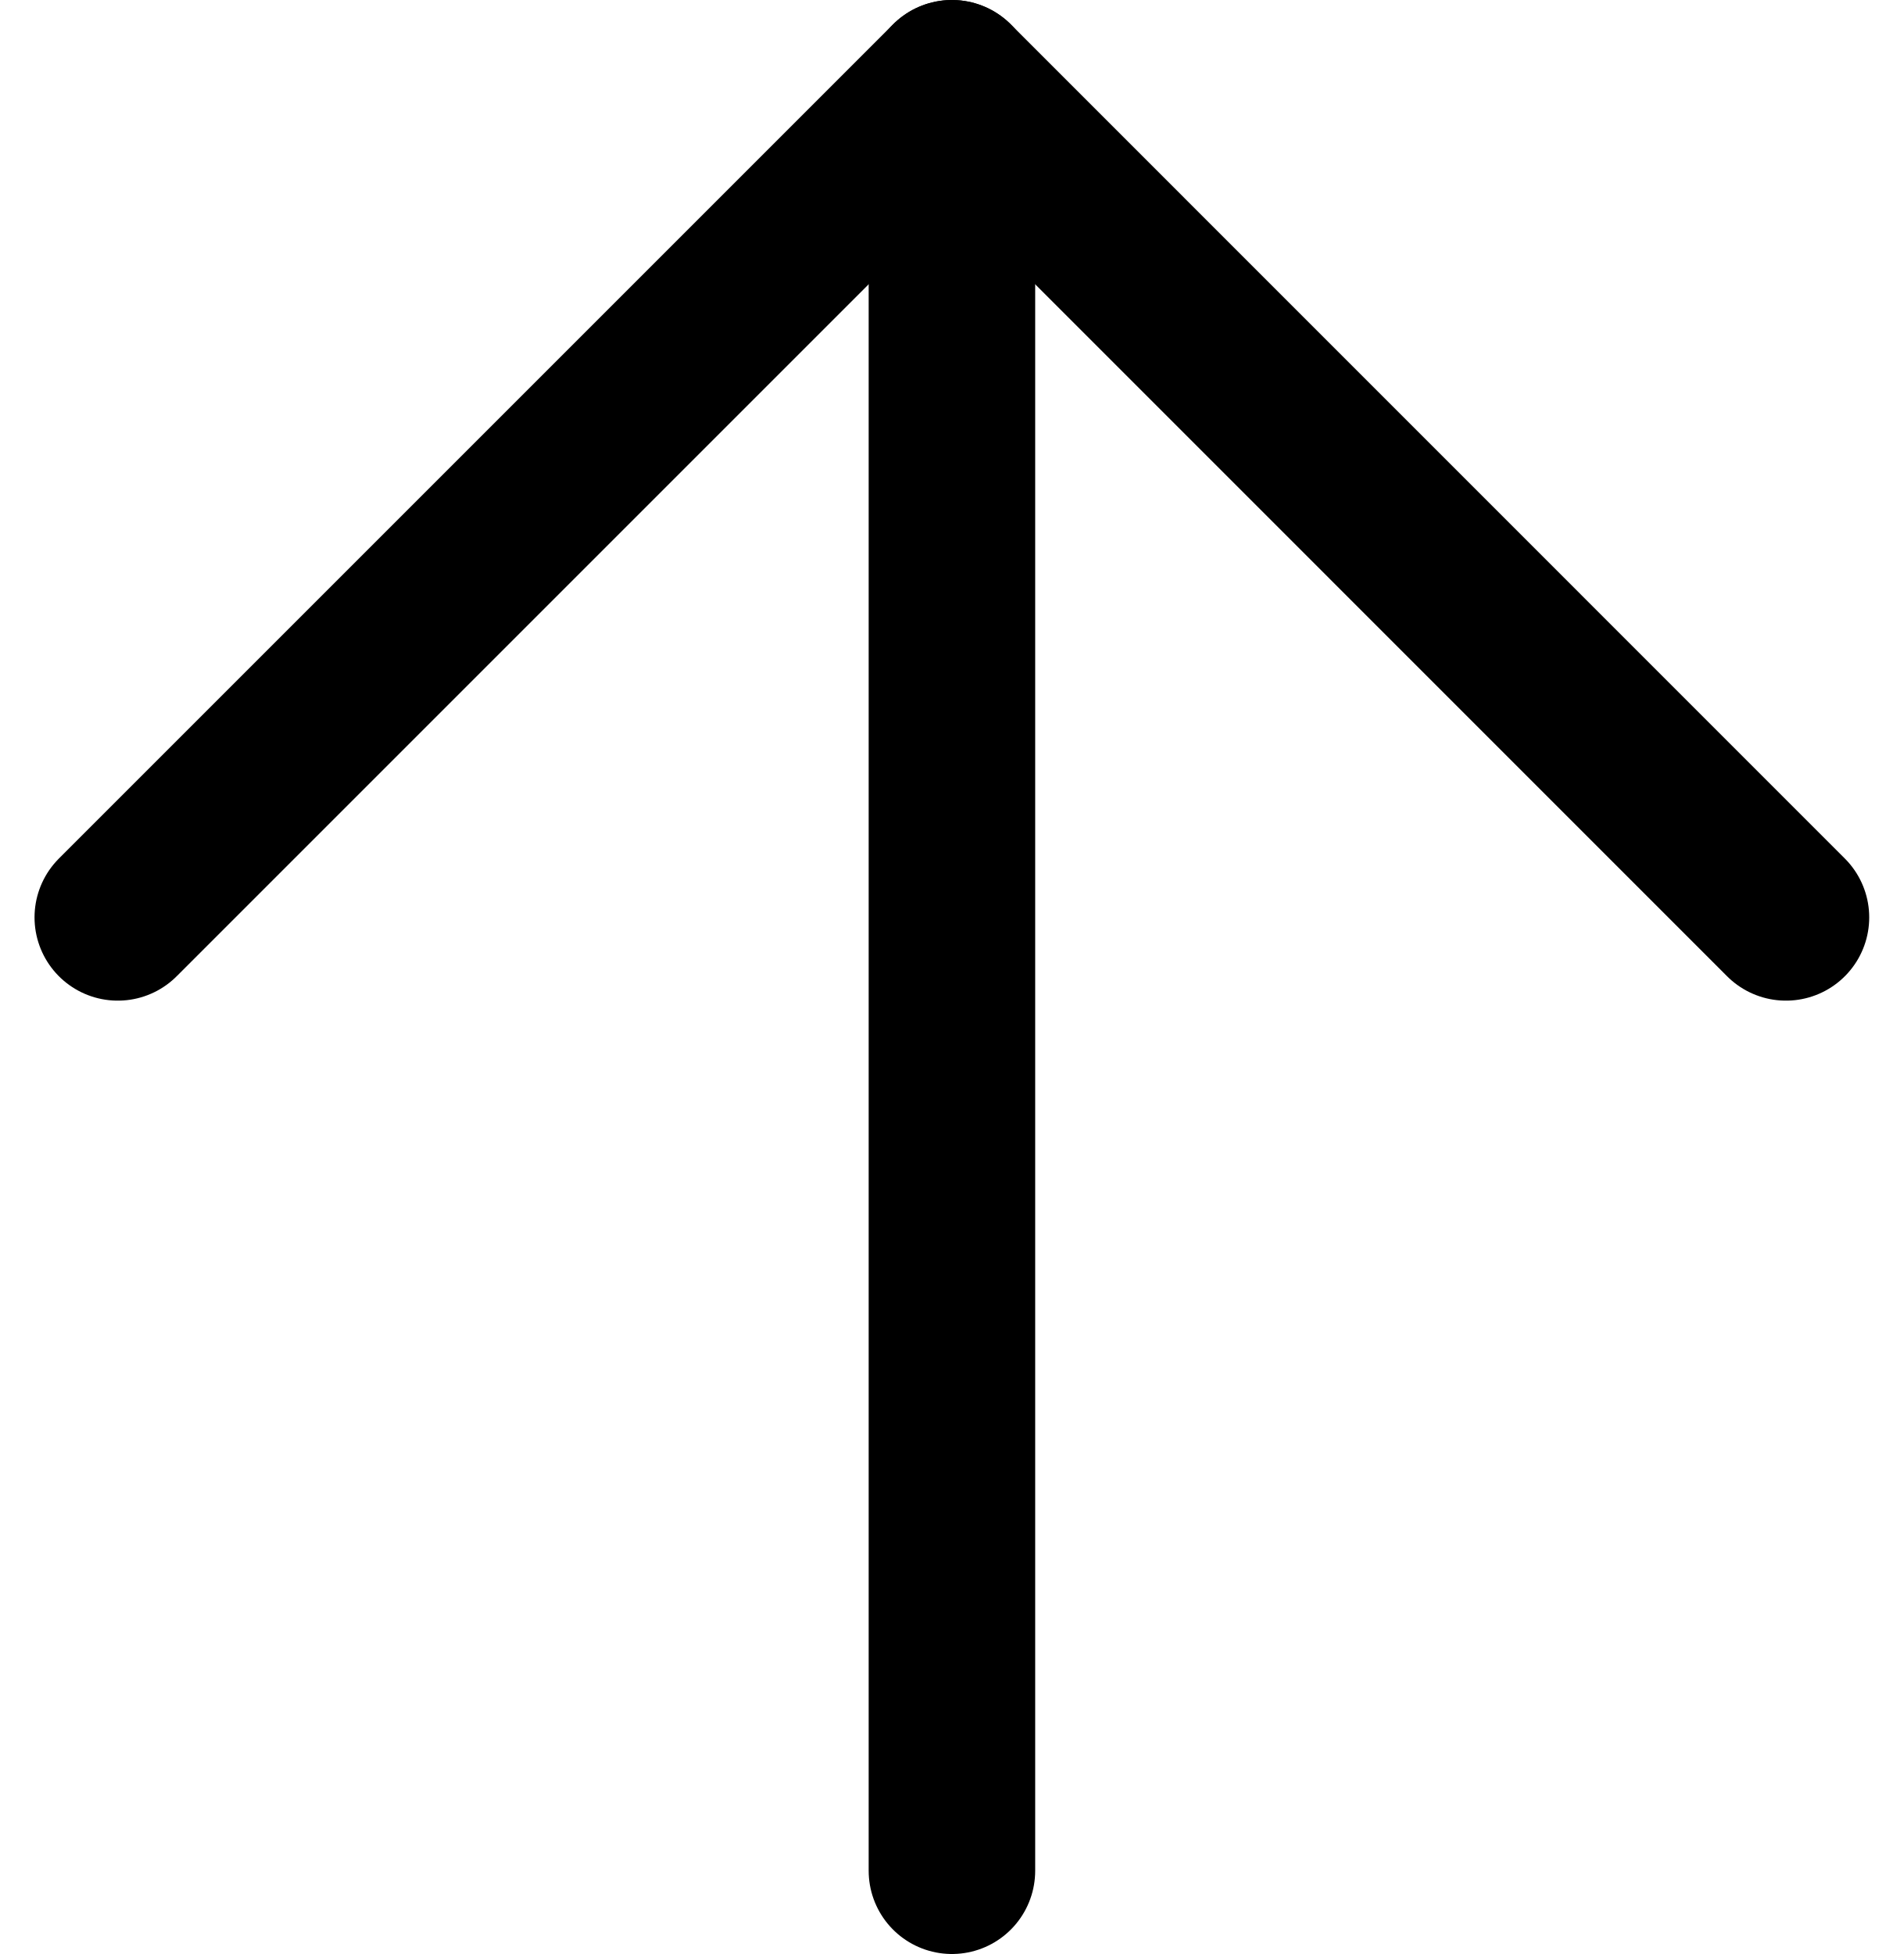
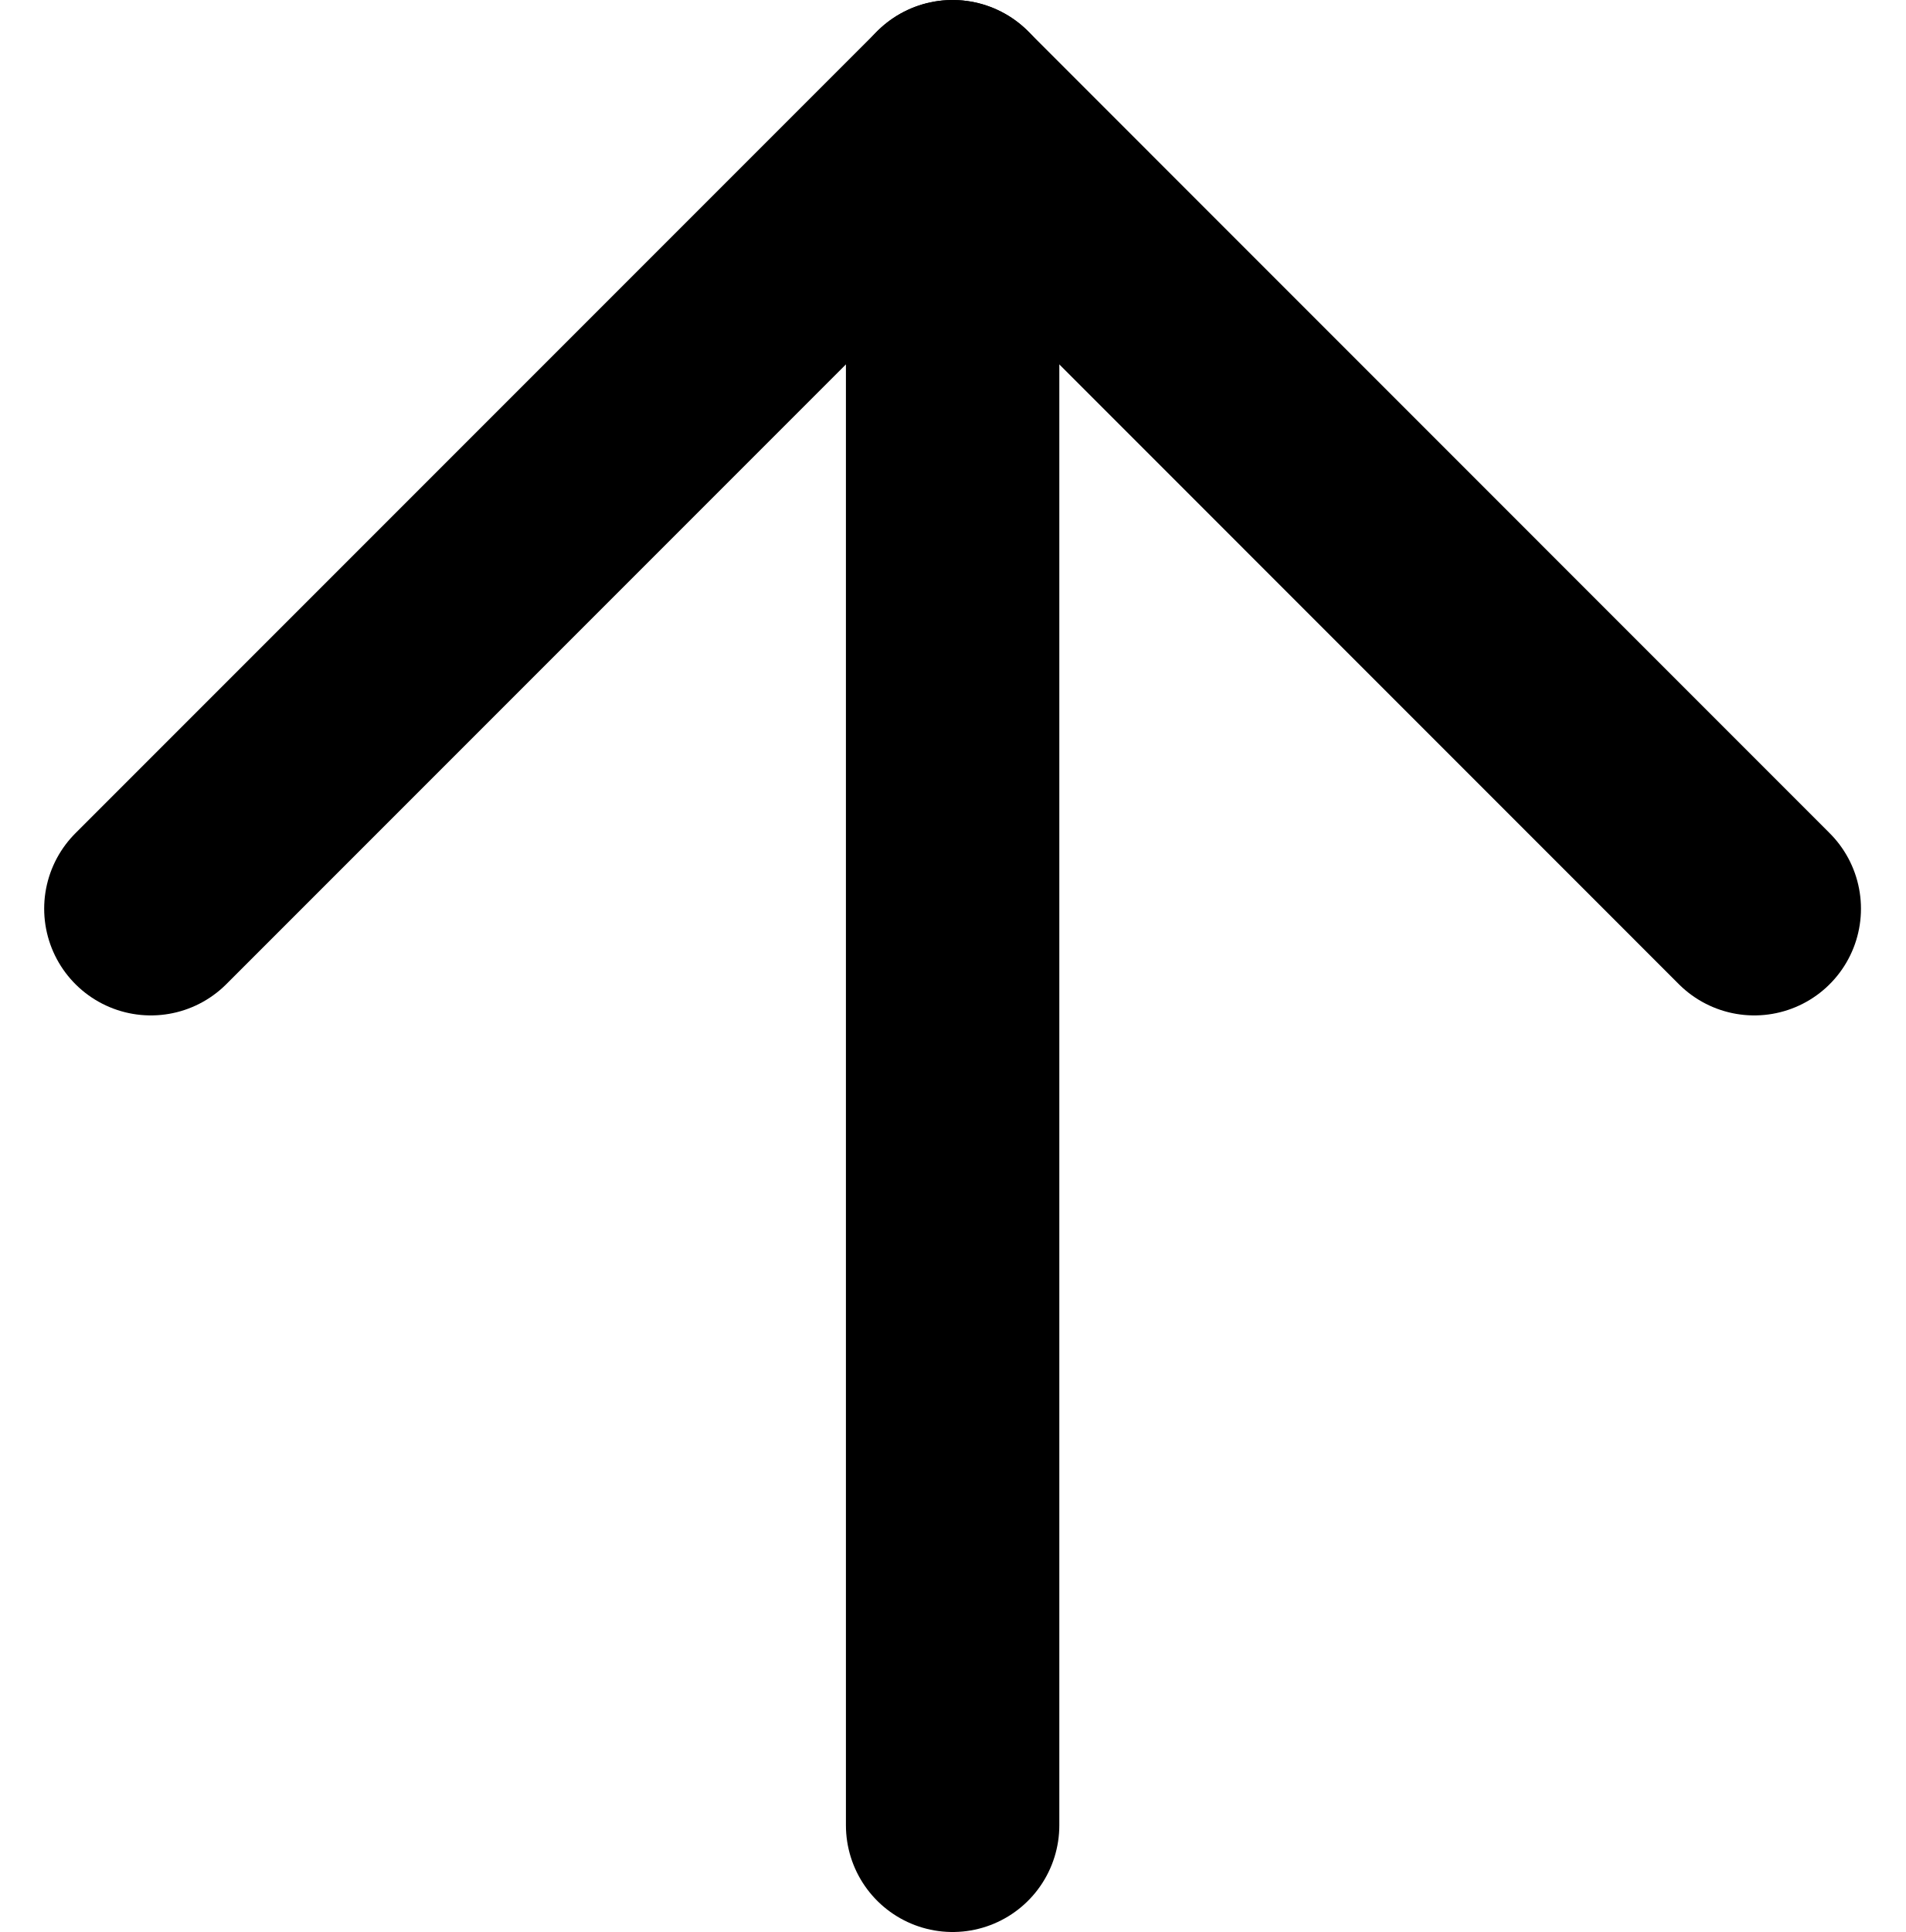
- <svg xmlns="http://www.w3.org/2000/svg" width="17.149" height="17.602" viewBox="0 0 17.149 17.602">
-   <g id="Send" transform="translate(-965.912 -41.25)">
-     <g id="arrow-up" transform="translate(966.973 42)" fill="none" stroke="currentColor" stroke-linecap="round" stroke-linejoin="round" stroke-width="1.5">
-       <path vector-effect="non-scaling-stroke" id="Line_23" data-name="Line 23" transform="translate(7.514)" d="M0 16.102V0" />
-       <path vector-effect="non-scaling-stroke" id="Path_341" data-name="Path 341" d="M16.527 8.264L9.014.75 1.5 8.264" transform="translate(-1.5 -.75)" fill-rule="evenodd" />
-     </g>
+ <svg xmlns="http://www.w3.org/2000/svg" version="1.1" id="Layer_1" x="0" y="0" viewBox="0 0 17.856 18.102" xml:space="preserve">
+   <g id="arrow-up" transform="translate(1.414 1)" fill="none" stroke="currentColor" stroke-width="2" stroke-linecap="round" stroke-linejoin="round">
+     <path id="Line_23" d="M7.514 16.102V0" />
+     <path id="Path_341" d="M15.027 7.514L7.514 0 0 7.514" />
  </g>
</svg>
